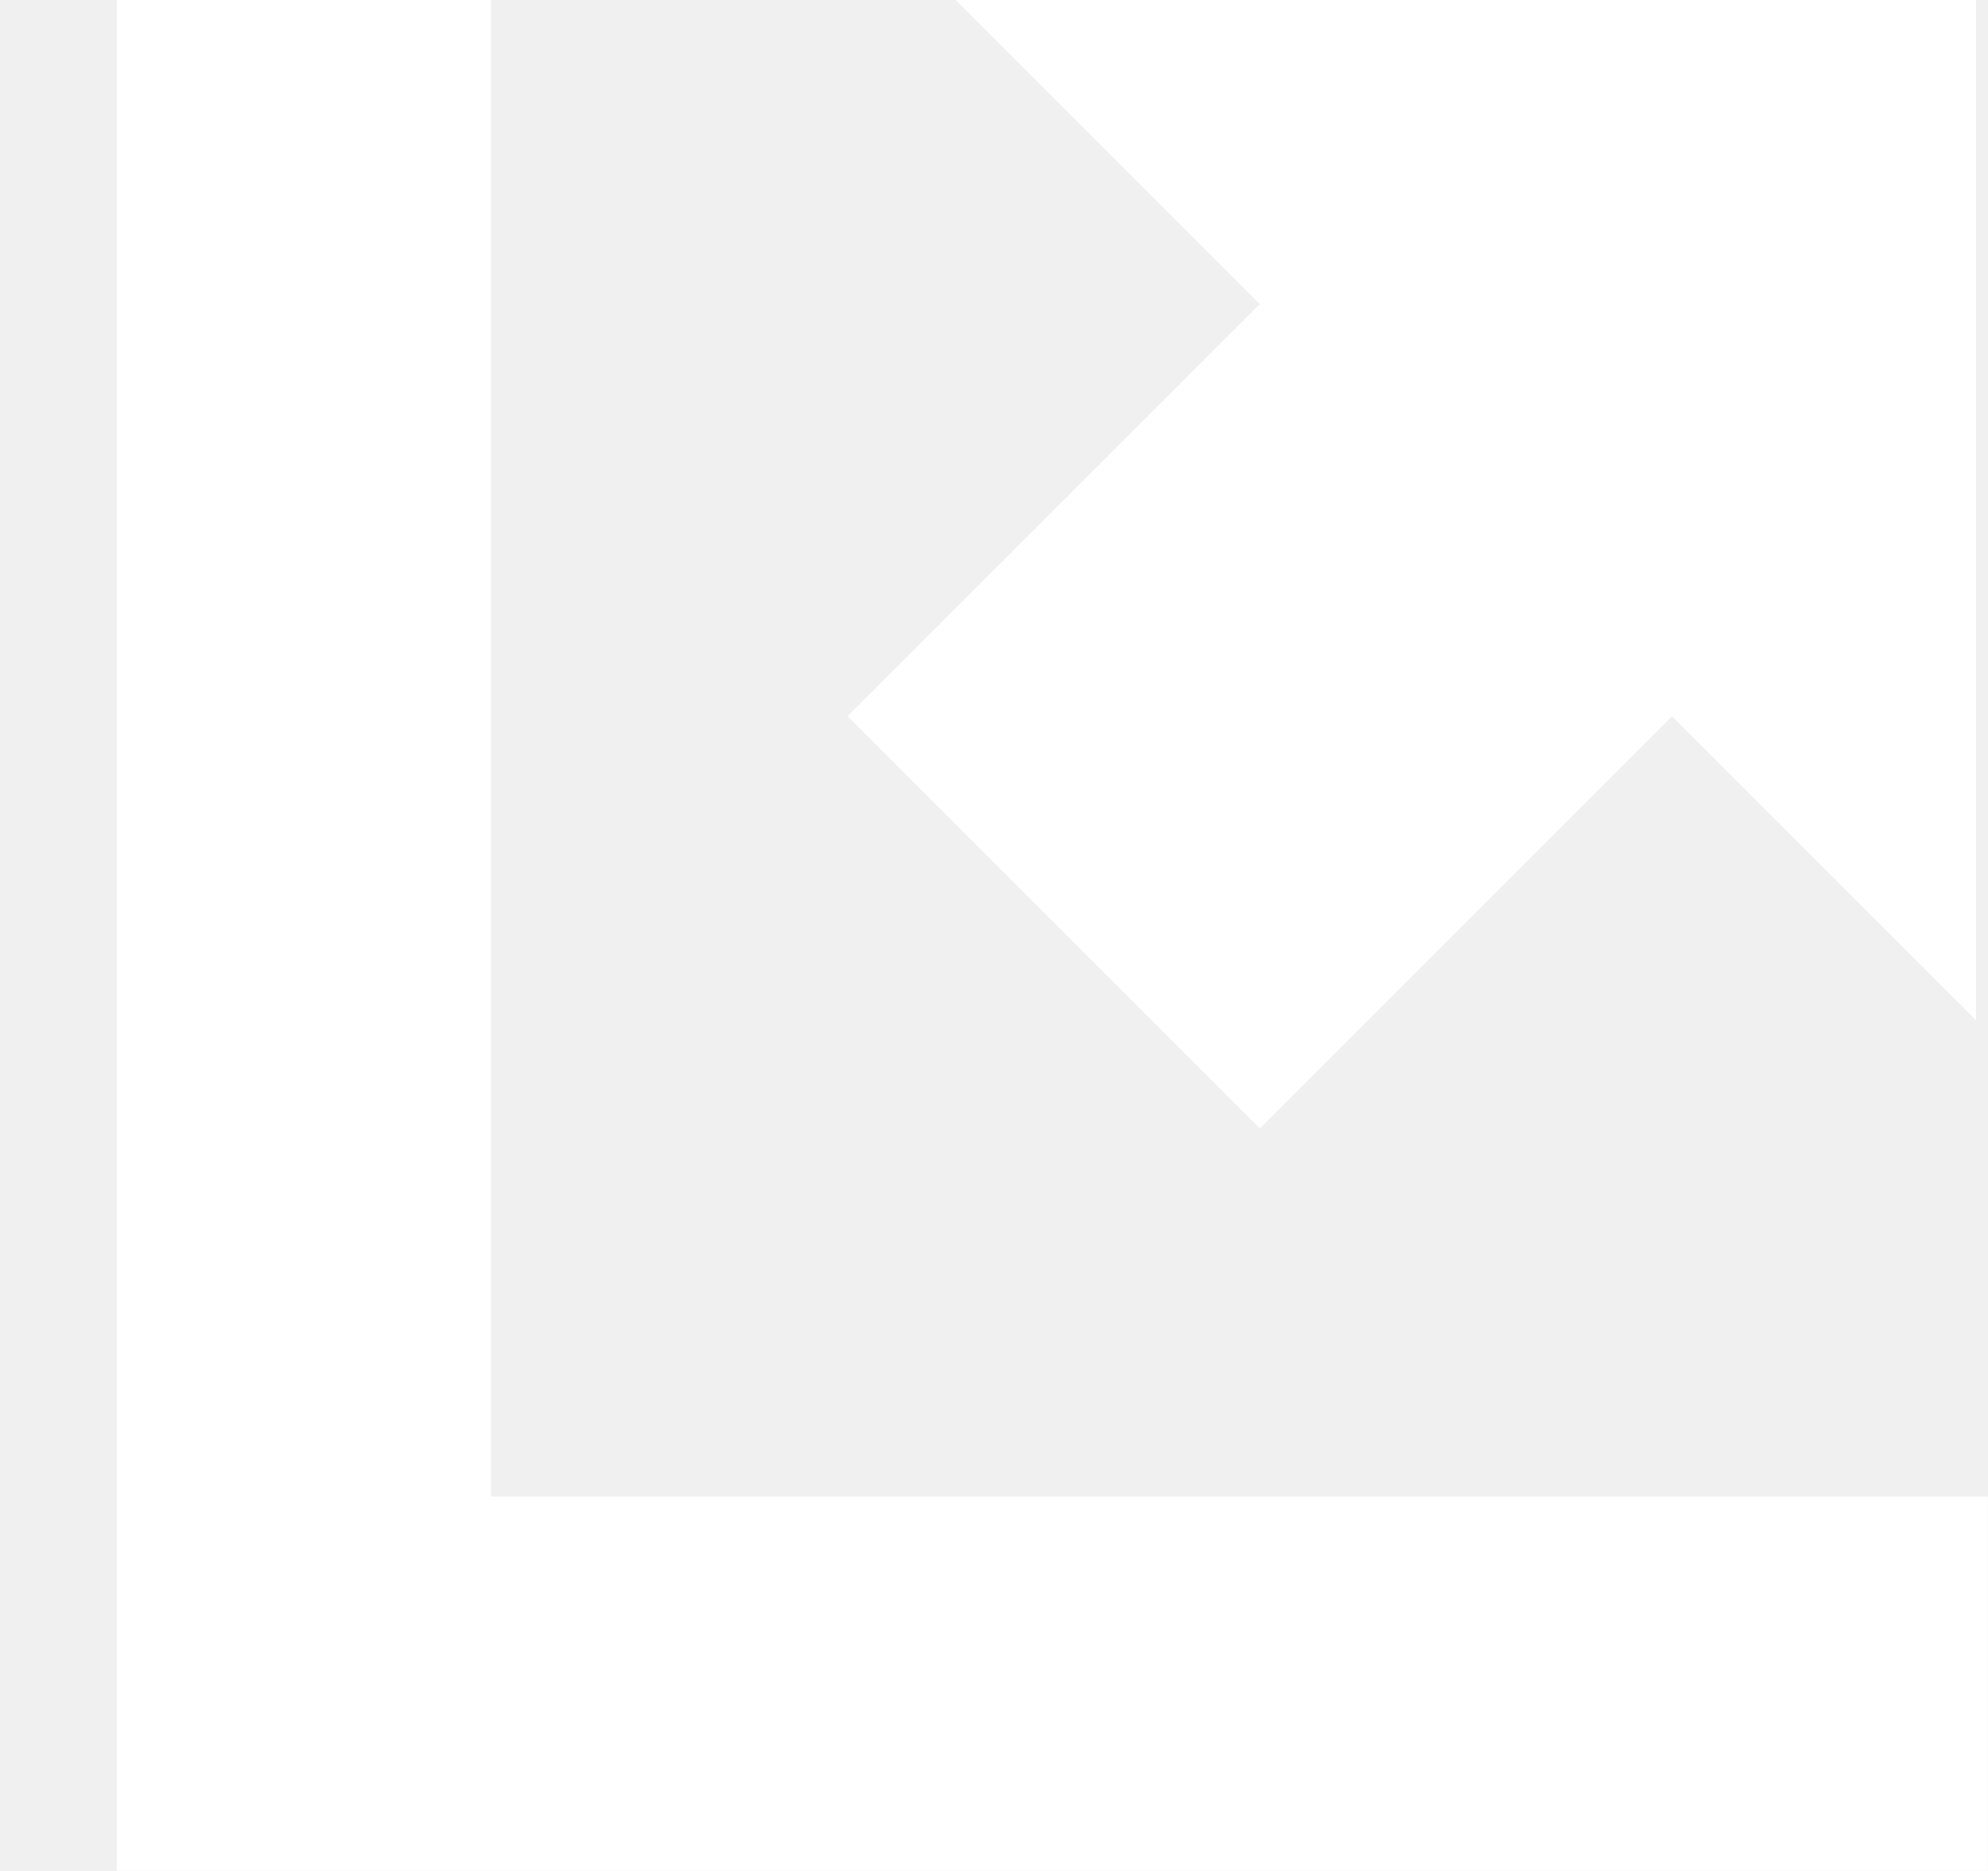
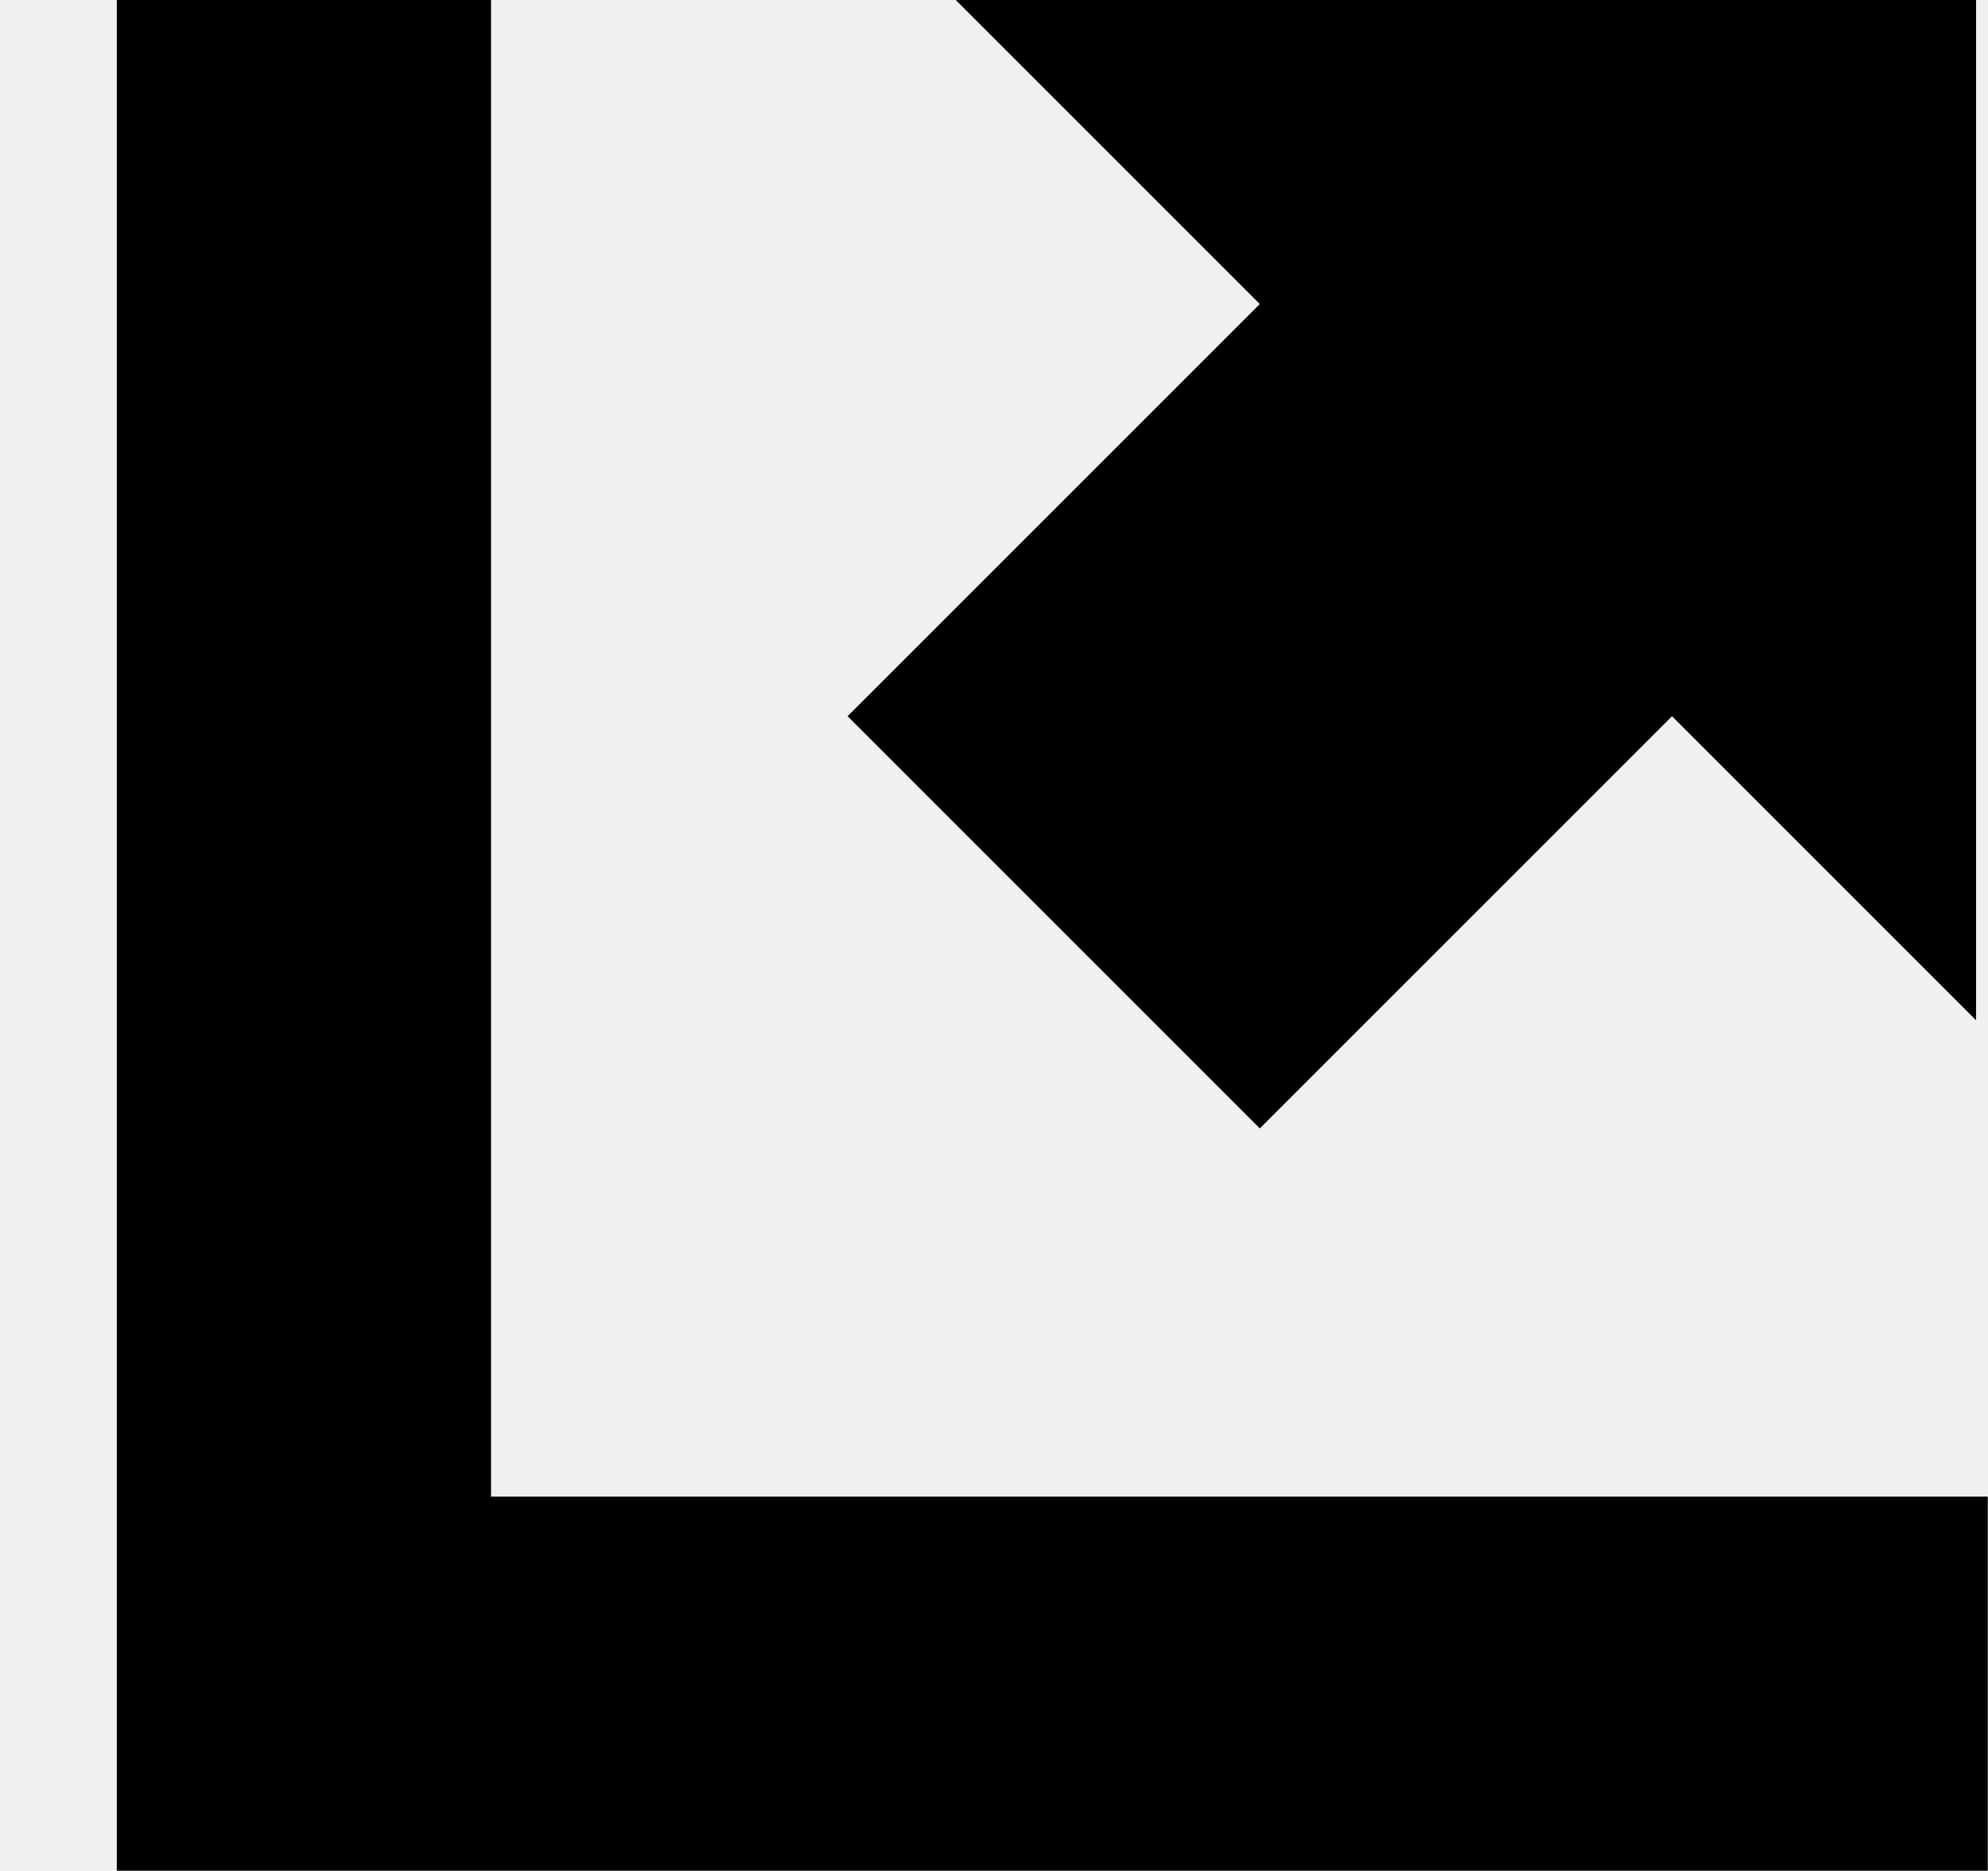
<svg xmlns="http://www.w3.org/2000/svg" id="SvgjsSvg1000" version="1.1" width="17" height="16">
  <defs id="SvgjsDefs1001" />
-   <path id="SvgjsPath1007" d="M739.199 92.799L739.199 80L735.999 80L735.999 95.998L751.998 95.998L751.998 92.799ZM743.173 80L751.898 80L751.898 88.725L749.298 86.125L745.773 89.65L742.248 86.125L745.773 82.6Z " fill="#ffffff" transform="matrix(1,0,0,1,-735,-80)" />
+   <path id="SvgjsPath1007" d="M739.199 92.799L739.199 80L735.999 80L735.999 95.998L751.998 95.998L751.998 92.799ZM743.173 80L751.898 80L751.898 88.725L749.298 86.125L745.773 89.65L742.248 86.125L745.773 82.6Z " transform="matrix(1,0,0,1,-735,-80)" />
</svg>
